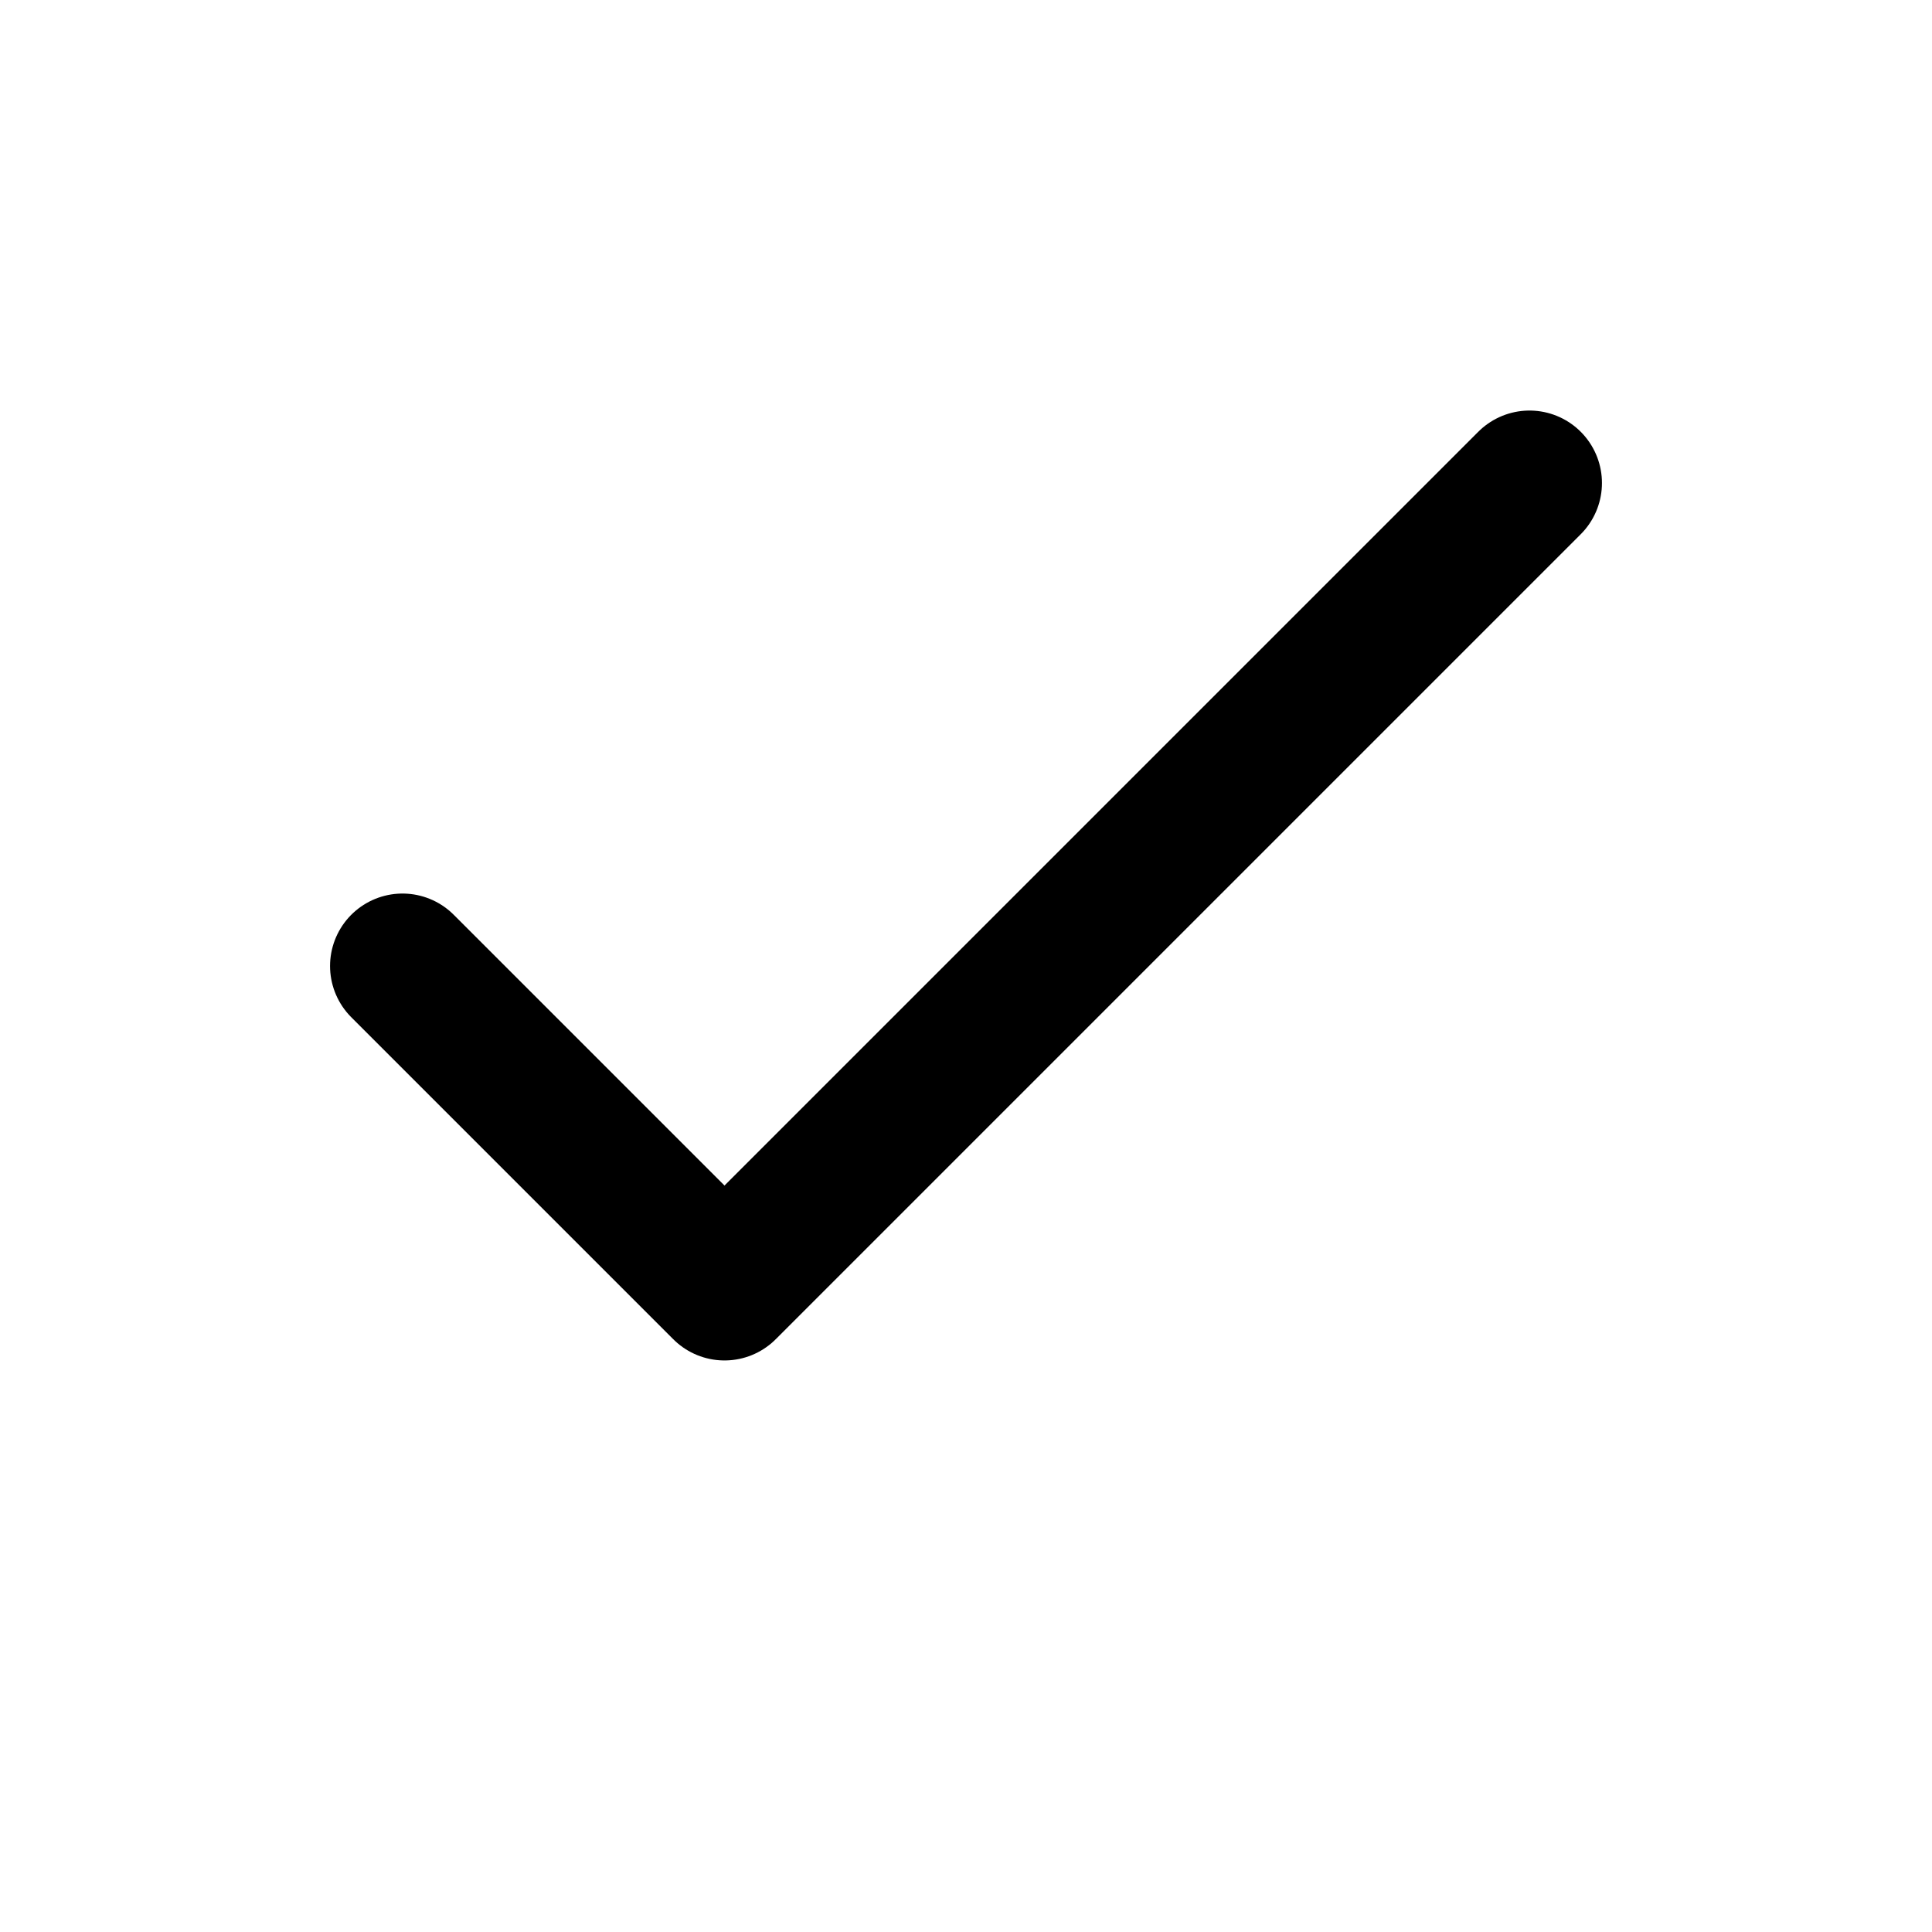
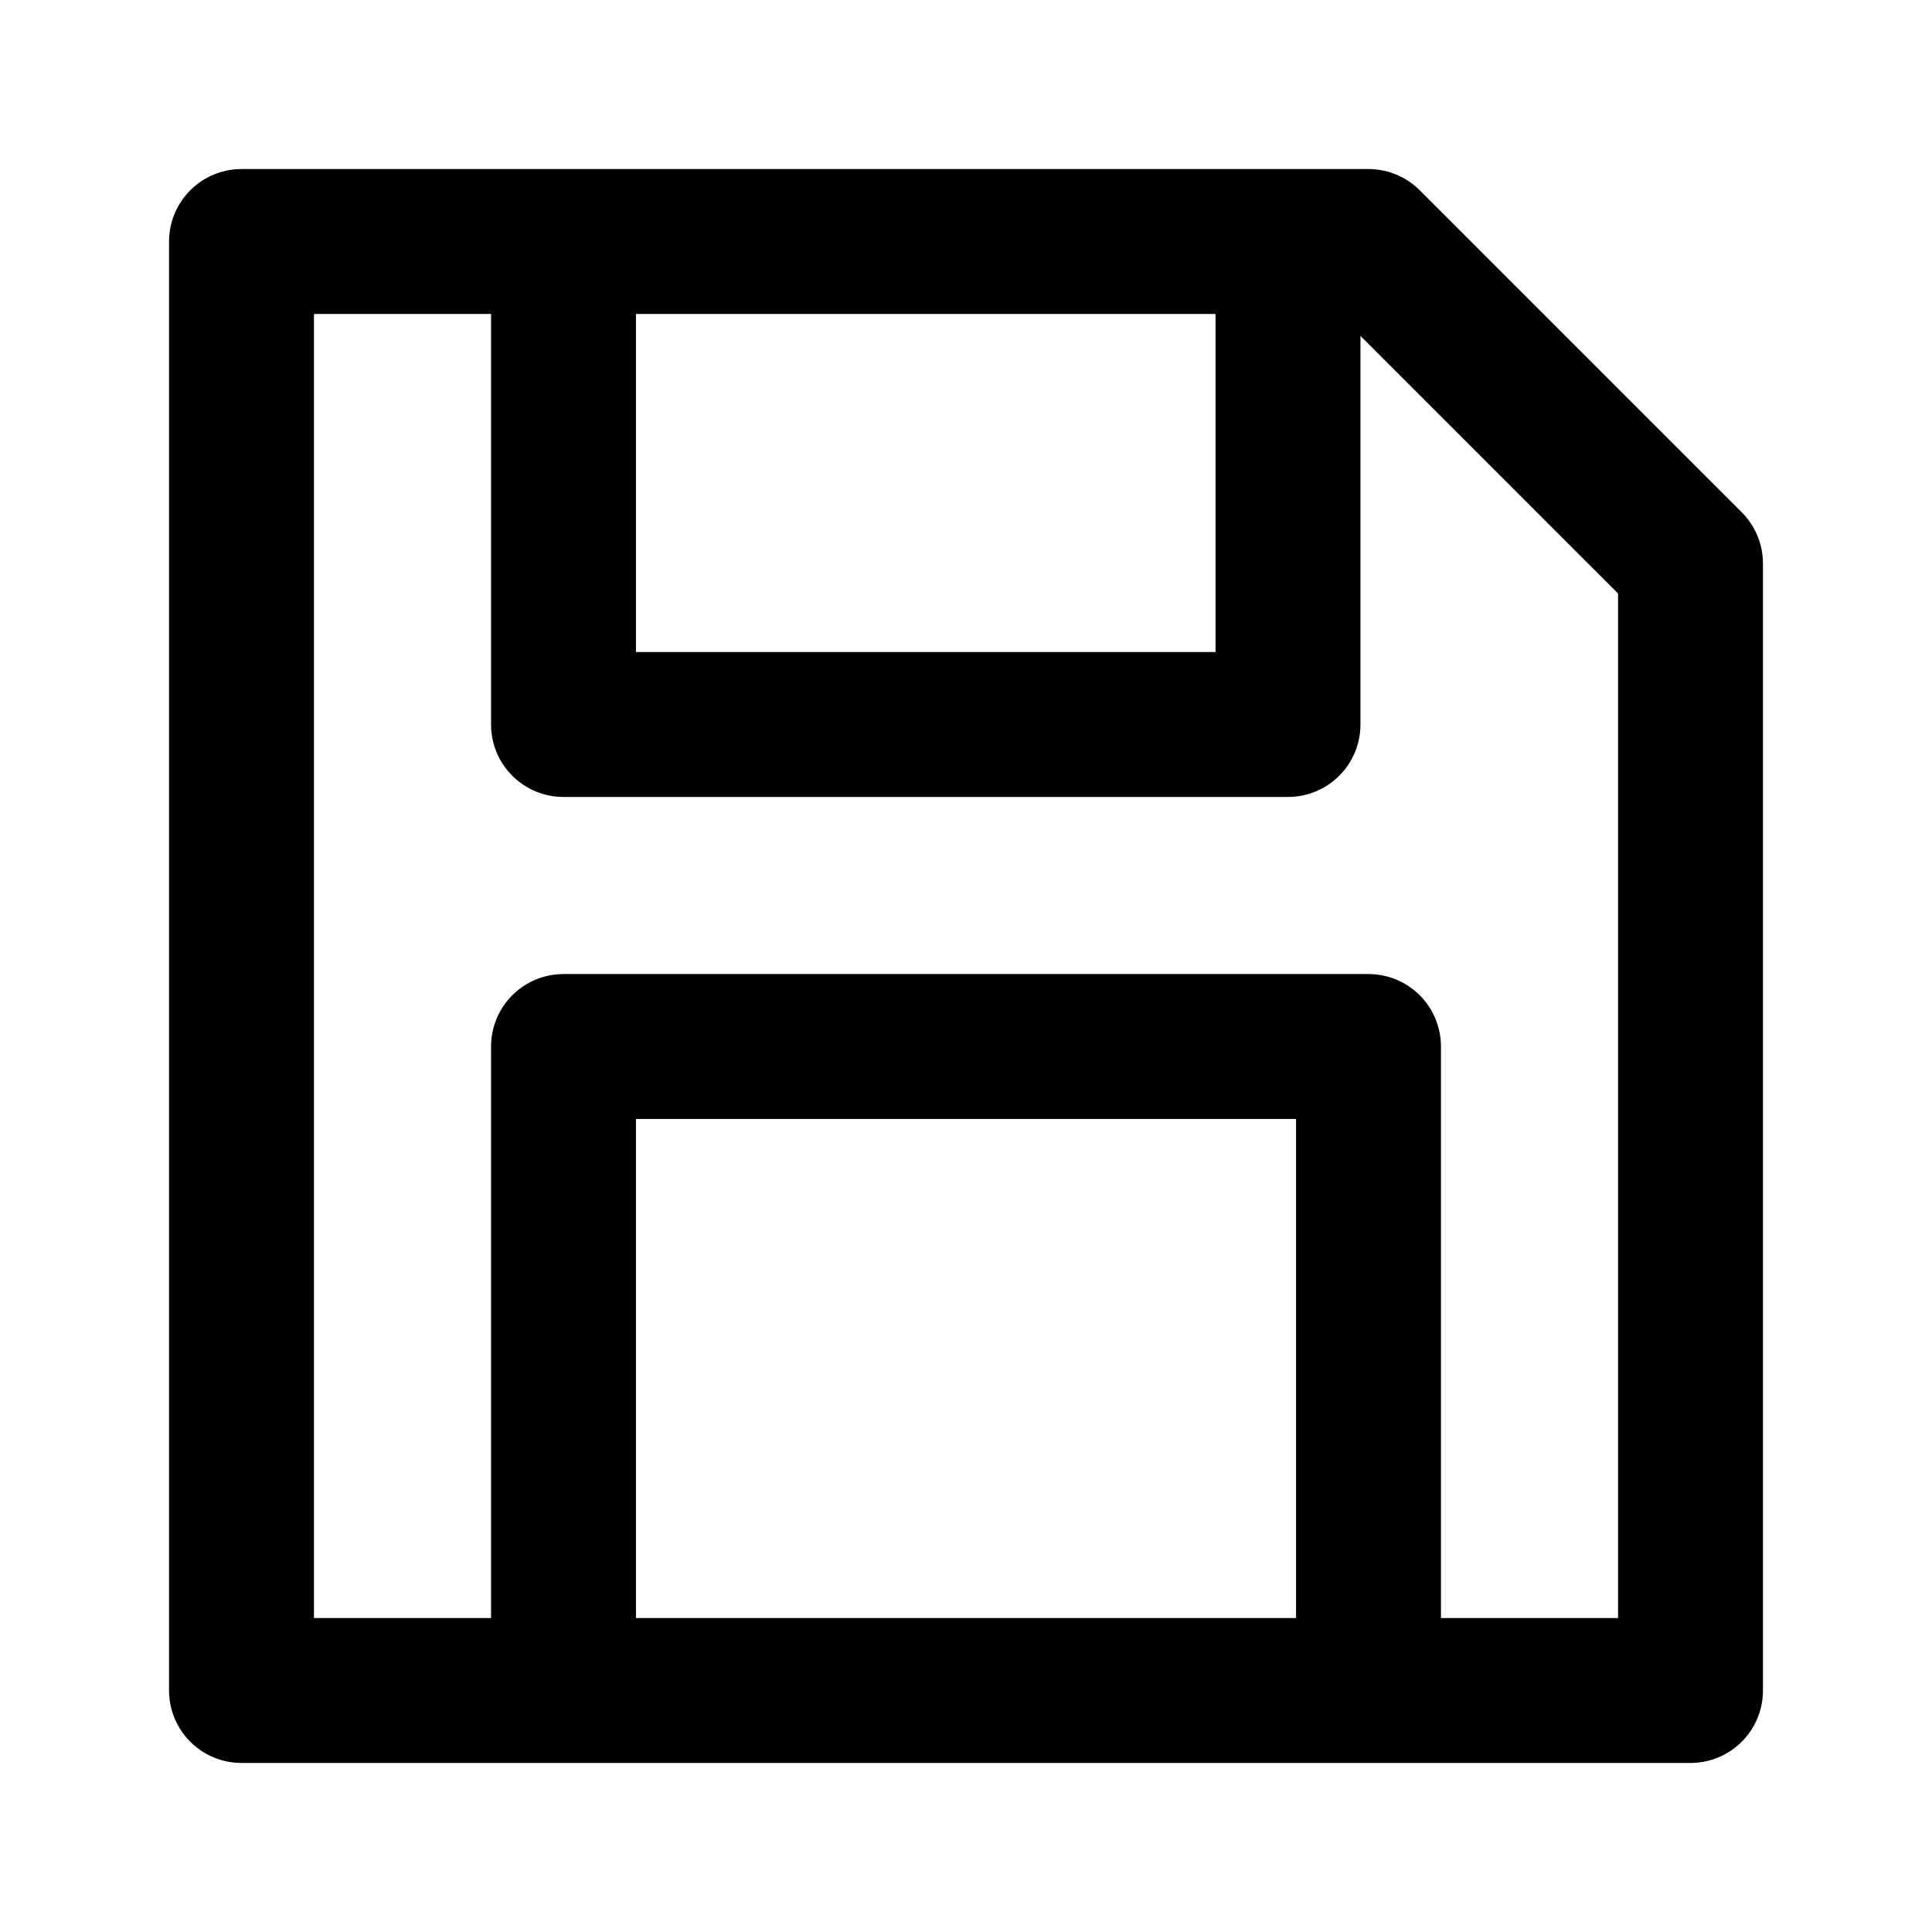
<svg xmlns="http://www.w3.org/2000/svg" width="24" height="24" viewBox="0 0 24 24" fill="none" stroke="#000" stroke-width="1.8" stroke-linecap="round" stroke-linejoin="round">
-   <path d="m5 12 4 4L19 6" />
+   <path d="M3 3h14l4 4v14H3ZM7 3v6h9V3M7 21v-8h10v8" />
</svg>
